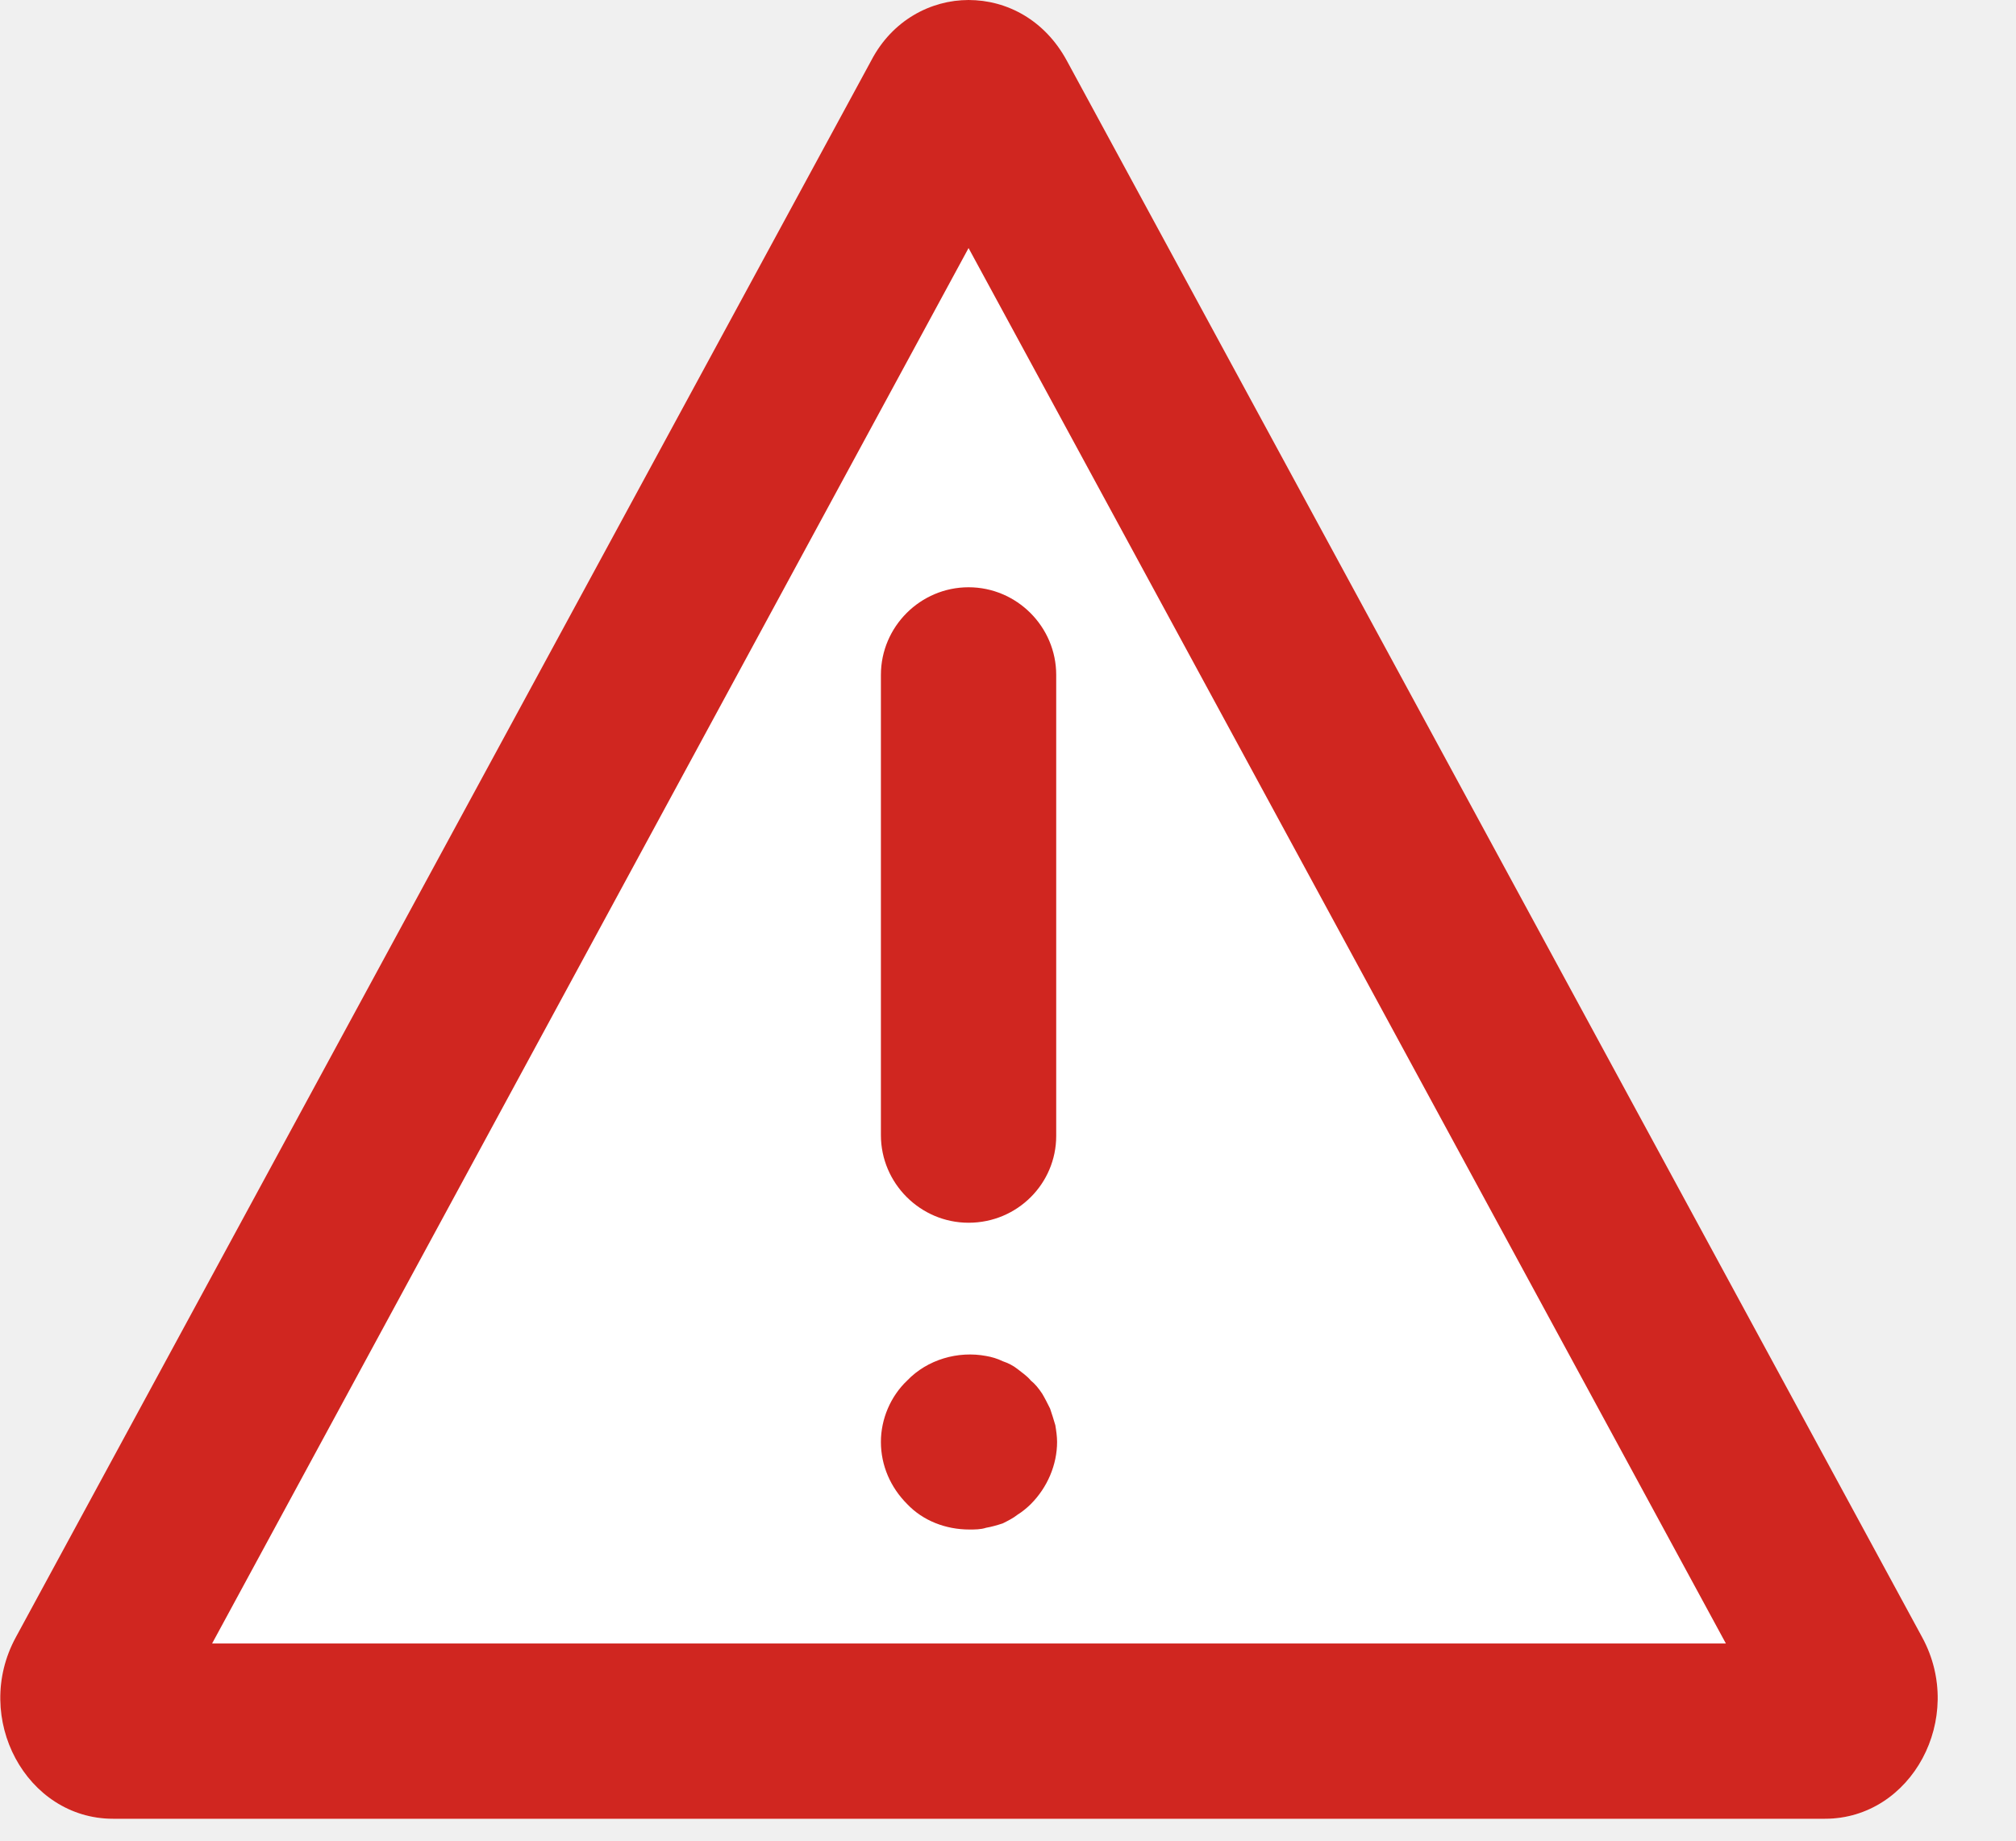
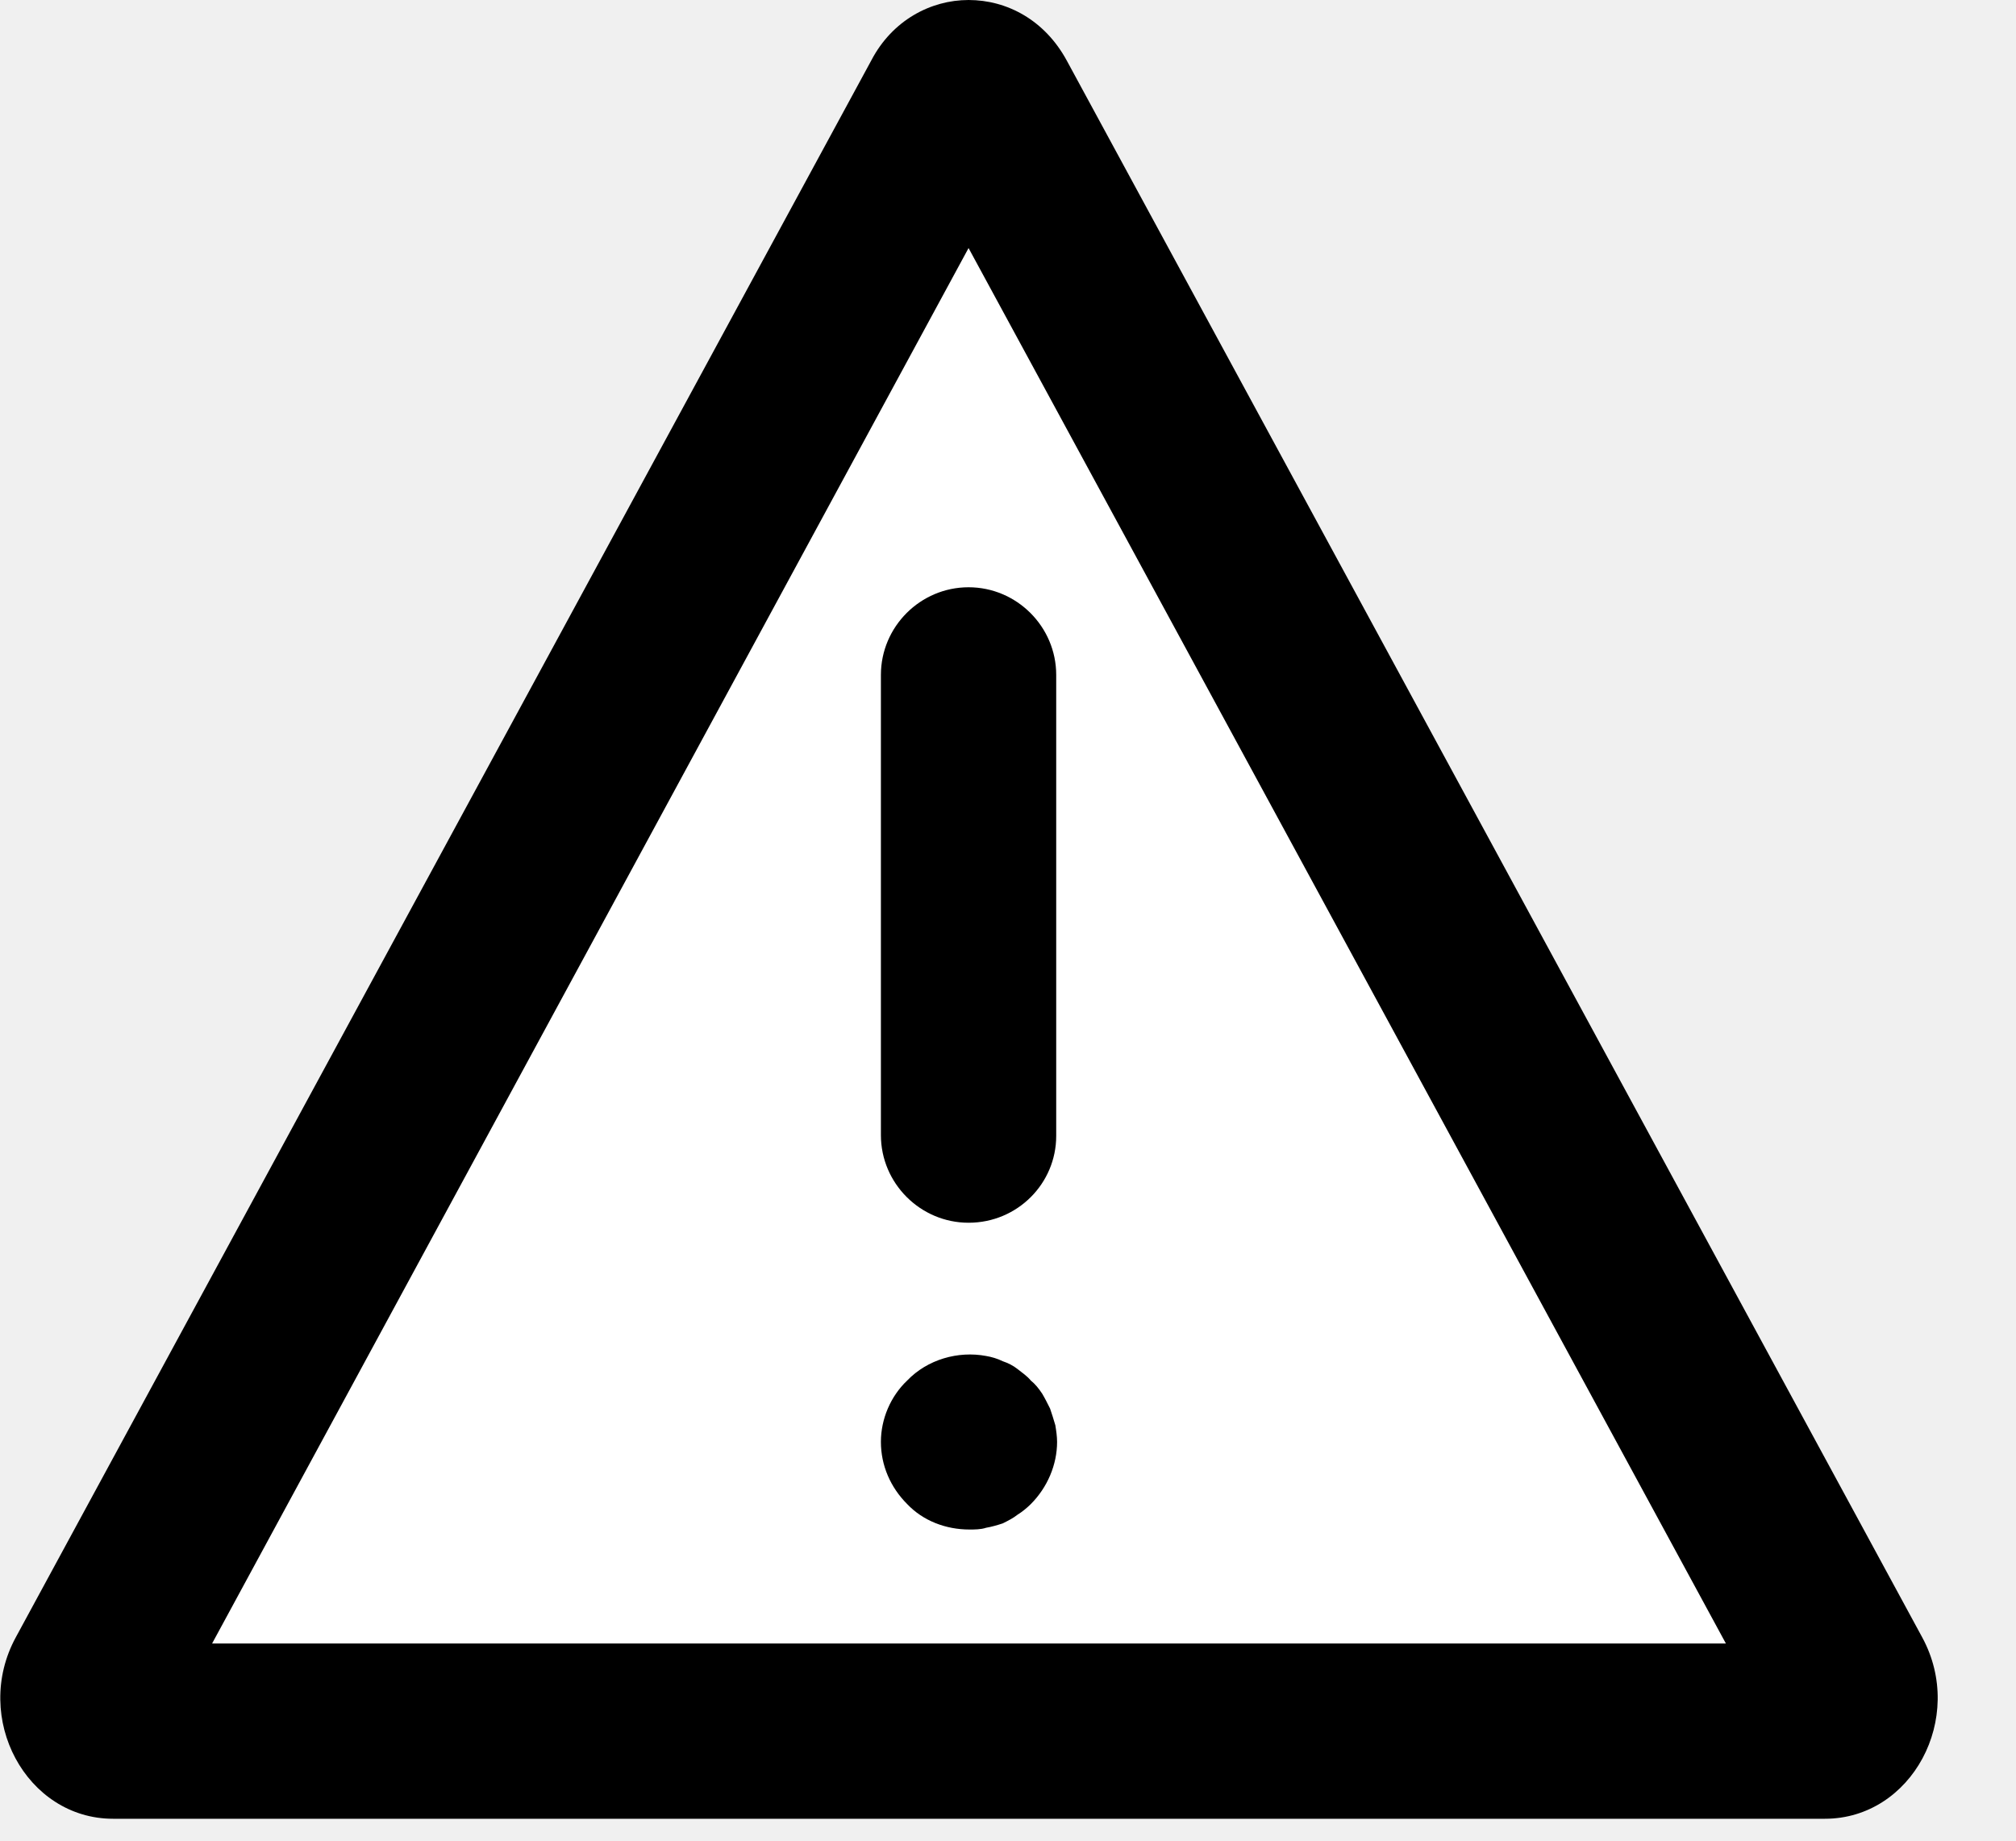
<svg xmlns="http://www.w3.org/2000/svg" width="23" height="21" viewBox="0 0 23 21" fill="none">
  <g clip-path="url(#clip0)">
    <path d="M9.94 0.69L0.18 18.68C-0.32 19.6 0.3 20.75 1.29 20.75H20.82C21.81 20.75 22.43 19.6 21.93 18.68L12.17 0.69C11.67 -0.23 10.44 -0.23 9.94 0.69Z" fill="white" />
-     <path d="M11.05 2.83L19.69 18.75H2.42L11.05 2.83ZM11.05 0C10.62 0 10.18 0.23 9.94 0.69L0.18 18.68C-0.32 19.6 0.3 20.75 1.29 20.75H20.82C21.81 20.75 22.43 19.6 21.93 18.68L12.17 0.69C11.92 0.23 11.49 0 11.05 0Z" fill="#D02620" />
-     <path d="M11.05 13.95C10.5 13.95 10.05 13.5 10.05 12.95V7.7C10.05 7.15 10.5 6.7 11.05 6.7C11.6 6.7 12.05 7.15 12.05 7.7V12.96C12.05 13.5 11.61 13.95 11.05 13.95Z" fill="#D02620" />
-     <path d="M11.06 17.45C10.79 17.45 10.53 17.35 10.35 17.16C10.16 16.97 10.05 16.72 10.05 16.45C10.05 16.19 10.16 15.93 10.35 15.75C10.58 15.51 10.93 15.41 11.25 15.47C11.31 15.48 11.38 15.5 11.44 15.53C11.5 15.55 11.56 15.58 11.61 15.62C11.66 15.66 11.72 15.7 11.76 15.75C11.81 15.79 11.85 15.84 11.89 15.9C11.92 15.95 11.95 16.01 11.98 16.07C12 16.13 12.02 16.19 12.04 16.26C12.05 16.32 12.06 16.39 12.06 16.45C12.06 16.71 11.95 16.97 11.76 17.16C11.72 17.2 11.66 17.25 11.61 17.28C11.56 17.32 11.5 17.35 11.44 17.38C11.38 17.4 11.31 17.42 11.25 17.43C11.19 17.45 11.12 17.45 11.06 17.45Z" fill="#D02620" />
+     <path d="M11.05 2.83L19.69 18.75H2.42L11.05 2.83ZM11.05 0C10.62 0 10.18 0.23 9.94 0.69L0.18 18.68C-0.32 19.6 0.3 20.75 1.29 20.75H20.82C21.81 20.75 22.43 19.6 21.93 18.68L12.17 0.69C11.92 0.23 11.49 0 11.05 0Z" fill="currentColor" />
+     <path d="M11.05 13.95C10.5 13.95 10.05 13.5 10.05 12.95V7.7C10.05 7.15 10.5 6.7 11.05 6.7C11.6 6.7 12.05 7.15 12.05 7.7V12.96C12.05 13.5 11.61 13.95 11.05 13.95Z" fill="currentColor" />
+     <path d="M11.06 17.45C10.79 17.45 10.53 17.35 10.35 17.16C10.16 16.97 10.05 16.72 10.05 16.45C10.05 16.19 10.16 15.93 10.35 15.75C10.58 15.51 10.93 15.41 11.25 15.47C11.31 15.48 11.38 15.5 11.44 15.53C11.5 15.55 11.56 15.58 11.61 15.62C11.66 15.66 11.72 15.7 11.76 15.75C11.81 15.79 11.85 15.84 11.89 15.9C11.92 15.95 11.95 16.01 11.98 16.07C12 16.13 12.02 16.19 12.04 16.26C12.05 16.32 12.06 16.39 12.06 16.45C12.06 16.71 11.95 16.97 11.76 17.16C11.72 17.2 11.66 17.25 11.61 17.28C11.56 17.32 11.5 17.35 11.44 17.38C11.38 17.4 11.31 17.42 11.25 17.43C11.19 17.45 11.12 17.45 11.06 17.45Z" fill="currentColor" />
  </g>
  <defs>
    <clipPath id="clip0">
      <rect width="22.11" height="20.75" fill="white" />
    </clipPath>
  </defs>
</svg>
